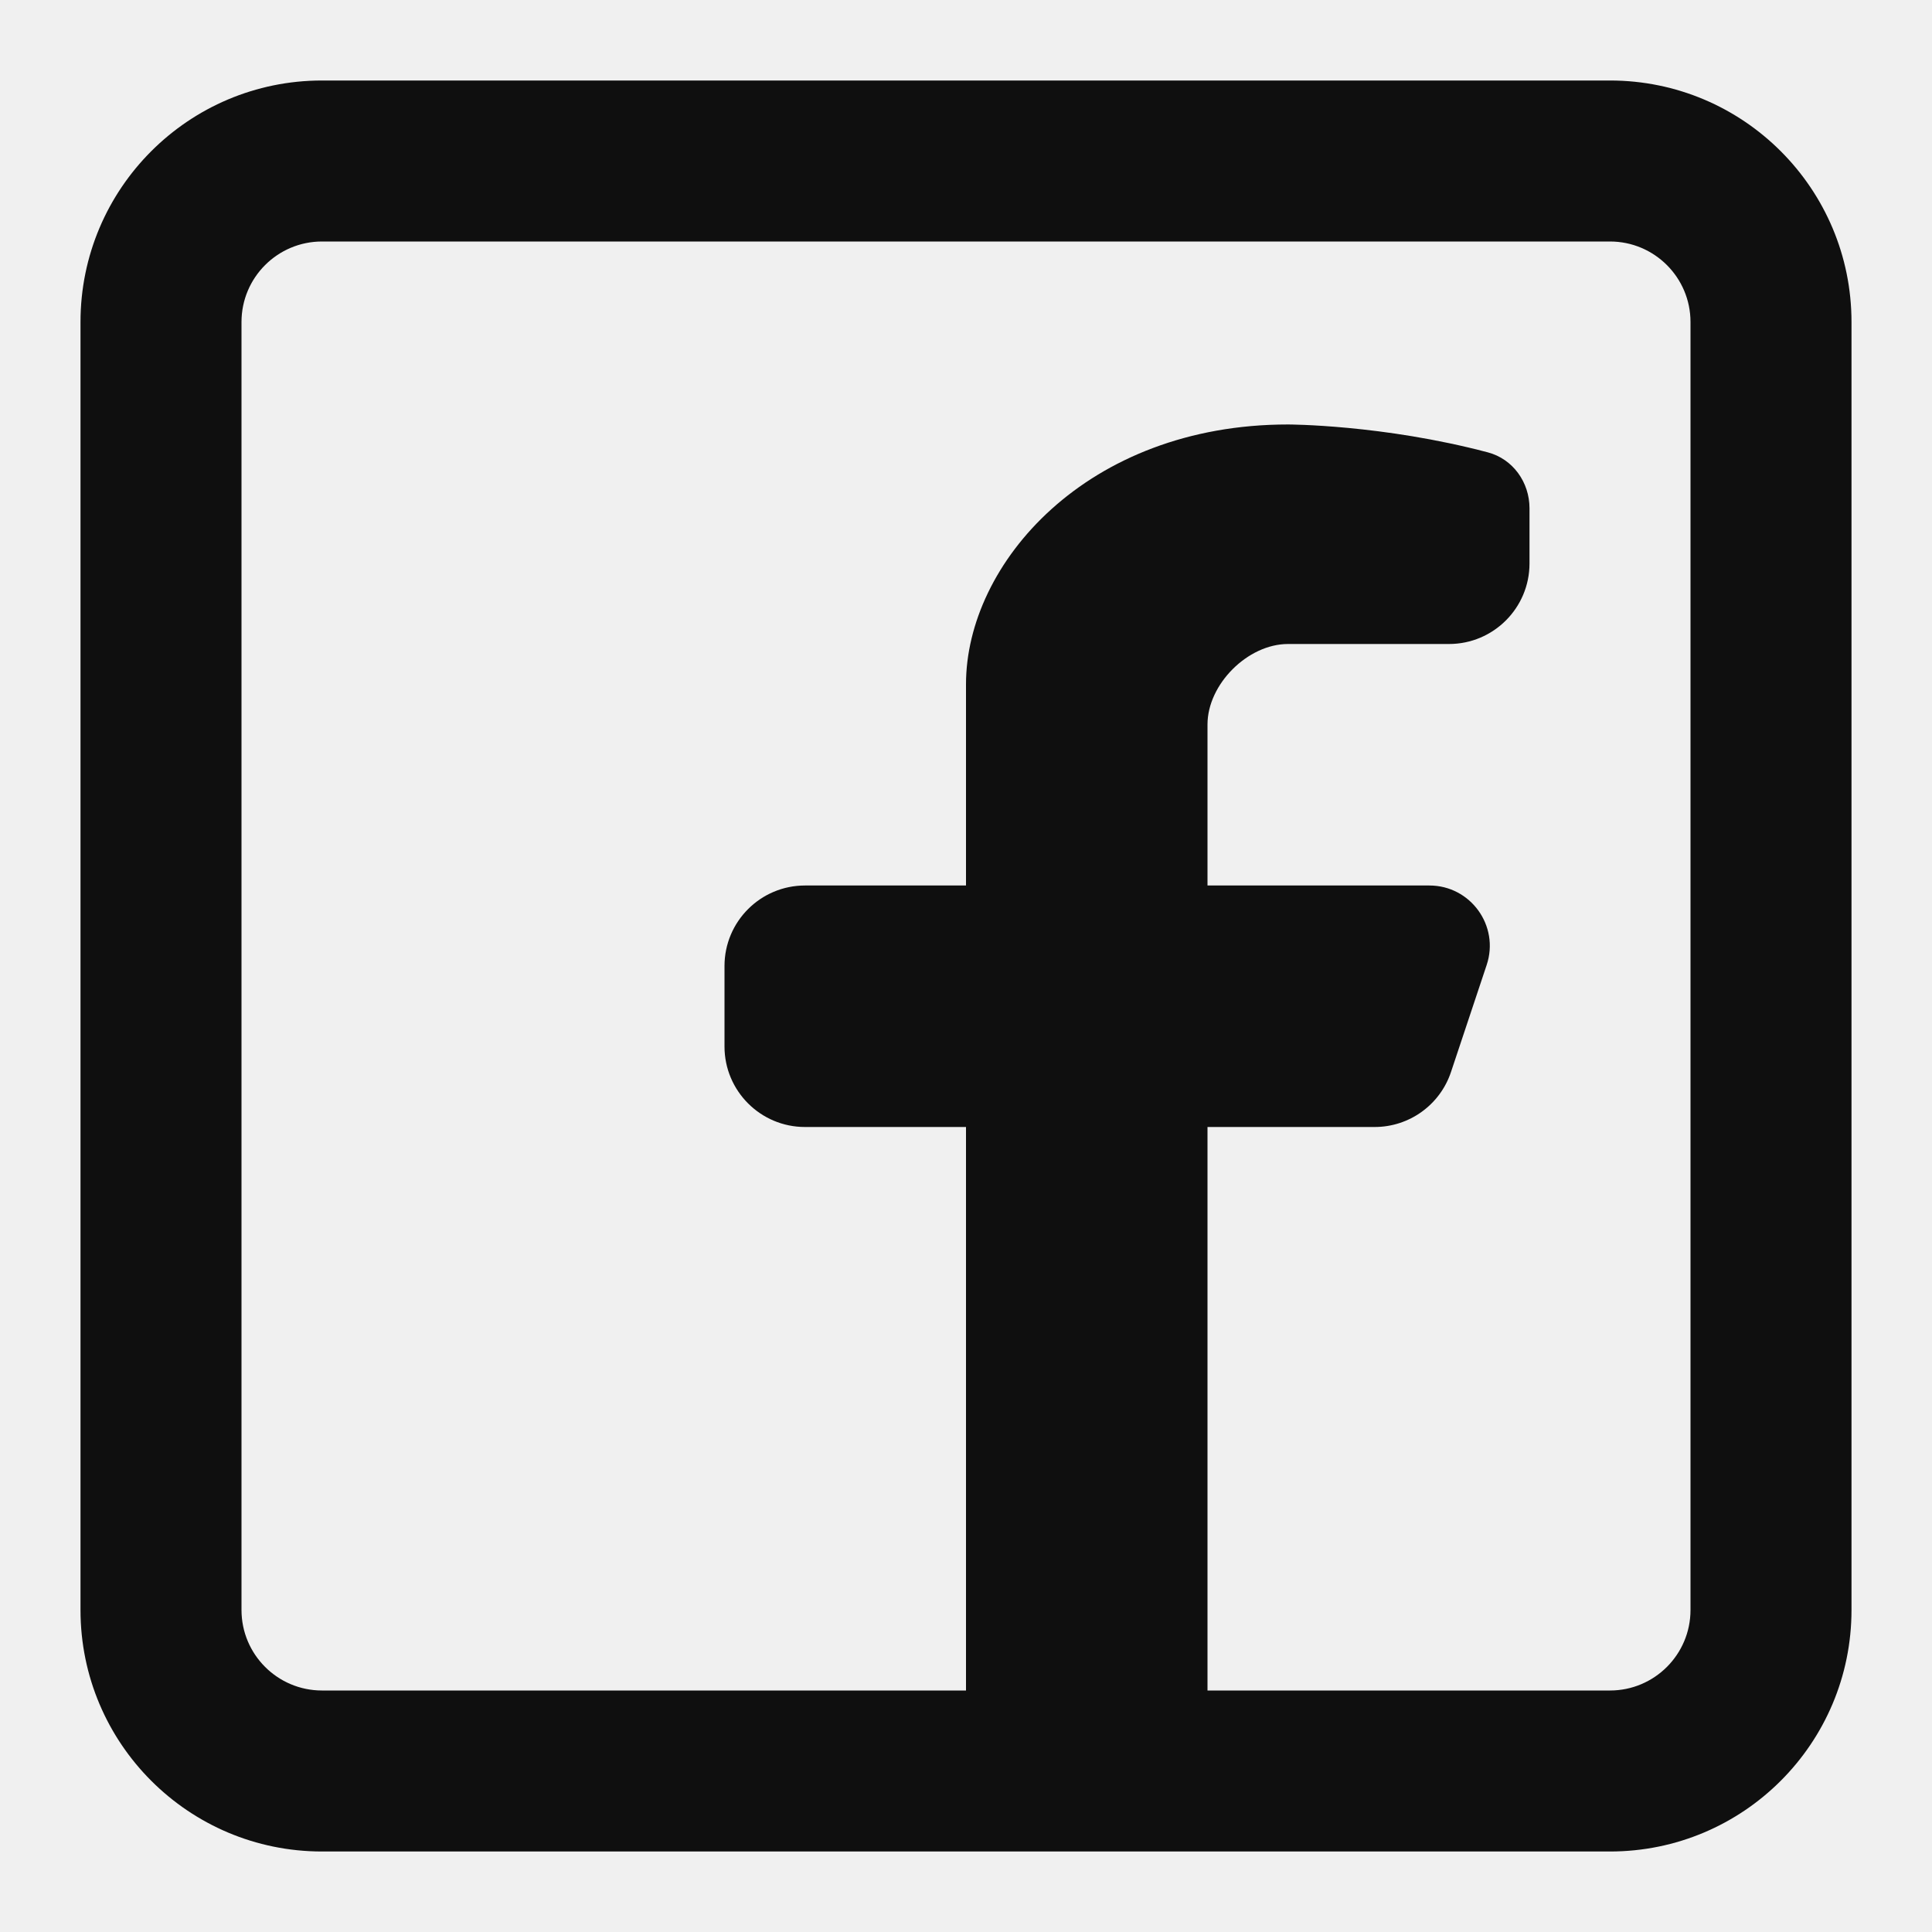
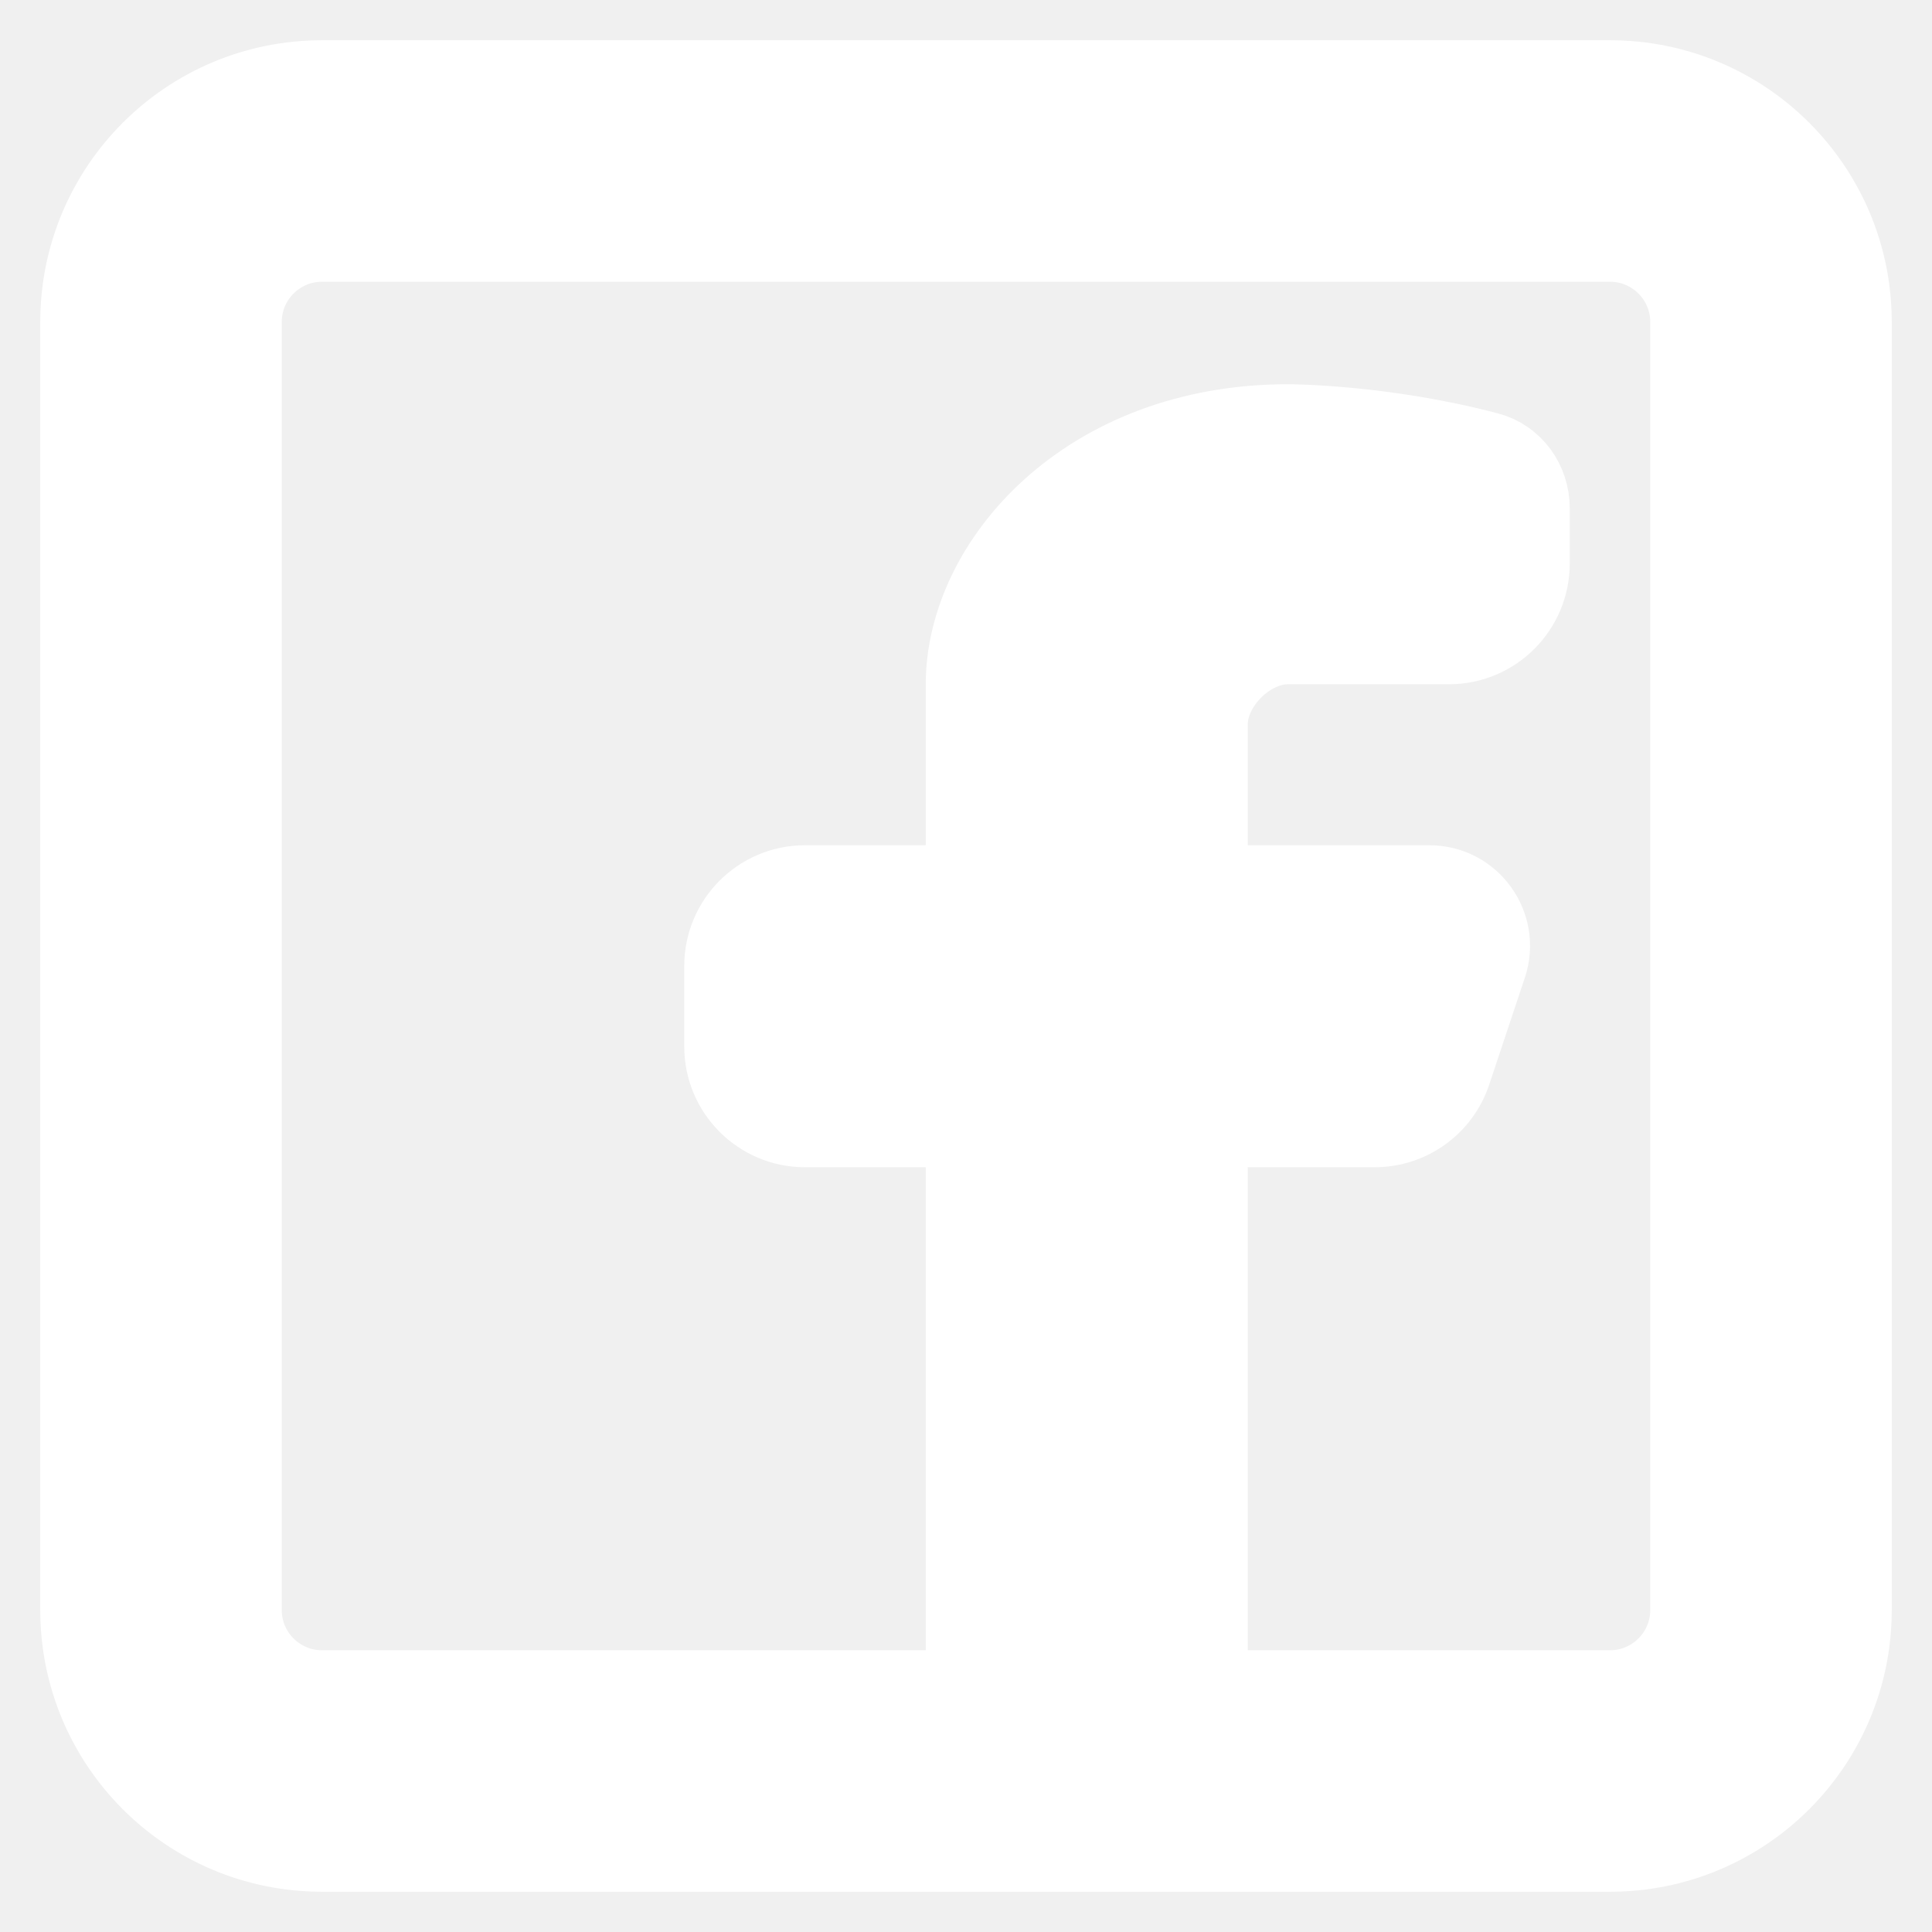
- <svg xmlns="http://www.w3.org/2000/svg" width="800px" height="800px" viewBox="0 0 24 24" fill="none">
-   <path fill-rule="evenodd" clip-rule="evenodd" d="M20 1C21.657 1 23 2.343 23 4V20C23 21.657 21.657 23 20 23H4C2.343 23 1 21.657 1 20V4C1 2.343 2.343 1 4 1H20ZM20 3C20.552 3 21 3.448 21 4V20C21 20.552 20.552 21 20 21H15V14H17.076C17.507 14 17.889 13.725 18.025 13.316L18.468 11.987C18.63 11.501 18.268 11 17.756 11H15V9C15 8.5 15.5 8 16 8H18C18.552 8 19 7.552 19 7V6.314C19 5.991 18.794 5.701 18.481 5.619C17.171 5.273 16 5.273 16 5.273C13.5 5.273 12 7 12 8.5V11H10C9.448 11 9 11.448 9 12V13C9 13.552 9.448 14 10 14H12V21H4C3.448 21 3 20.552 3 20V4C3 3.448 3.448 3 4 3H20Z" fill="#0F0F0F" />
+ <svg xmlns="http://www.w3.org/2000/svg" width="800px" height="800px" viewBox="0 0 24 24" fill="none" stroke="#ffffff">
+   <g id="SVGRepo_bgCarrier" stroke-width="0" />
+   <g id="SVGRepo_tracerCarrier" stroke-linecap="round" stroke-linejoin="round" />
+   <g id="SVGRepo_iconCarrier">
+     <path fill-rule="evenodd" clip-rule="evenodd" d="M20 1C21.657 1 23 2.343 23 4V20C23 21.657 21.657 23 20 23H4C2.343 23 1 21.657 1 20V4C1 2.343 2.343 1 4 1H20ZM20 3C20.552 3 21 3.448 21 4V20C21 20.552 20.552 21 20 21H15V14H17.076C17.507 14 17.889 13.725 18.025 13.316L18.468 11.987C18.63 11.501 18.268 11 17.756 11H15V9C15 8.5 15.5 8 16 8H18C18.552 8 19 7.552 19 7V6.314C19 5.991 18.794 5.701 18.481 5.619C17.171 5.273 16 5.273 16 5.273C13.5 5.273 12 7 12 8.5V11H10C9.448 11 9 11.448 9 12V13C9 13.552 9.448 14 10 14H12V21H4C3.448 21 3 20.552 3 20V4C3 3.448 3.448 3 4 3H20Z" fill="#ffffff" />
+   </g>
</svg>
